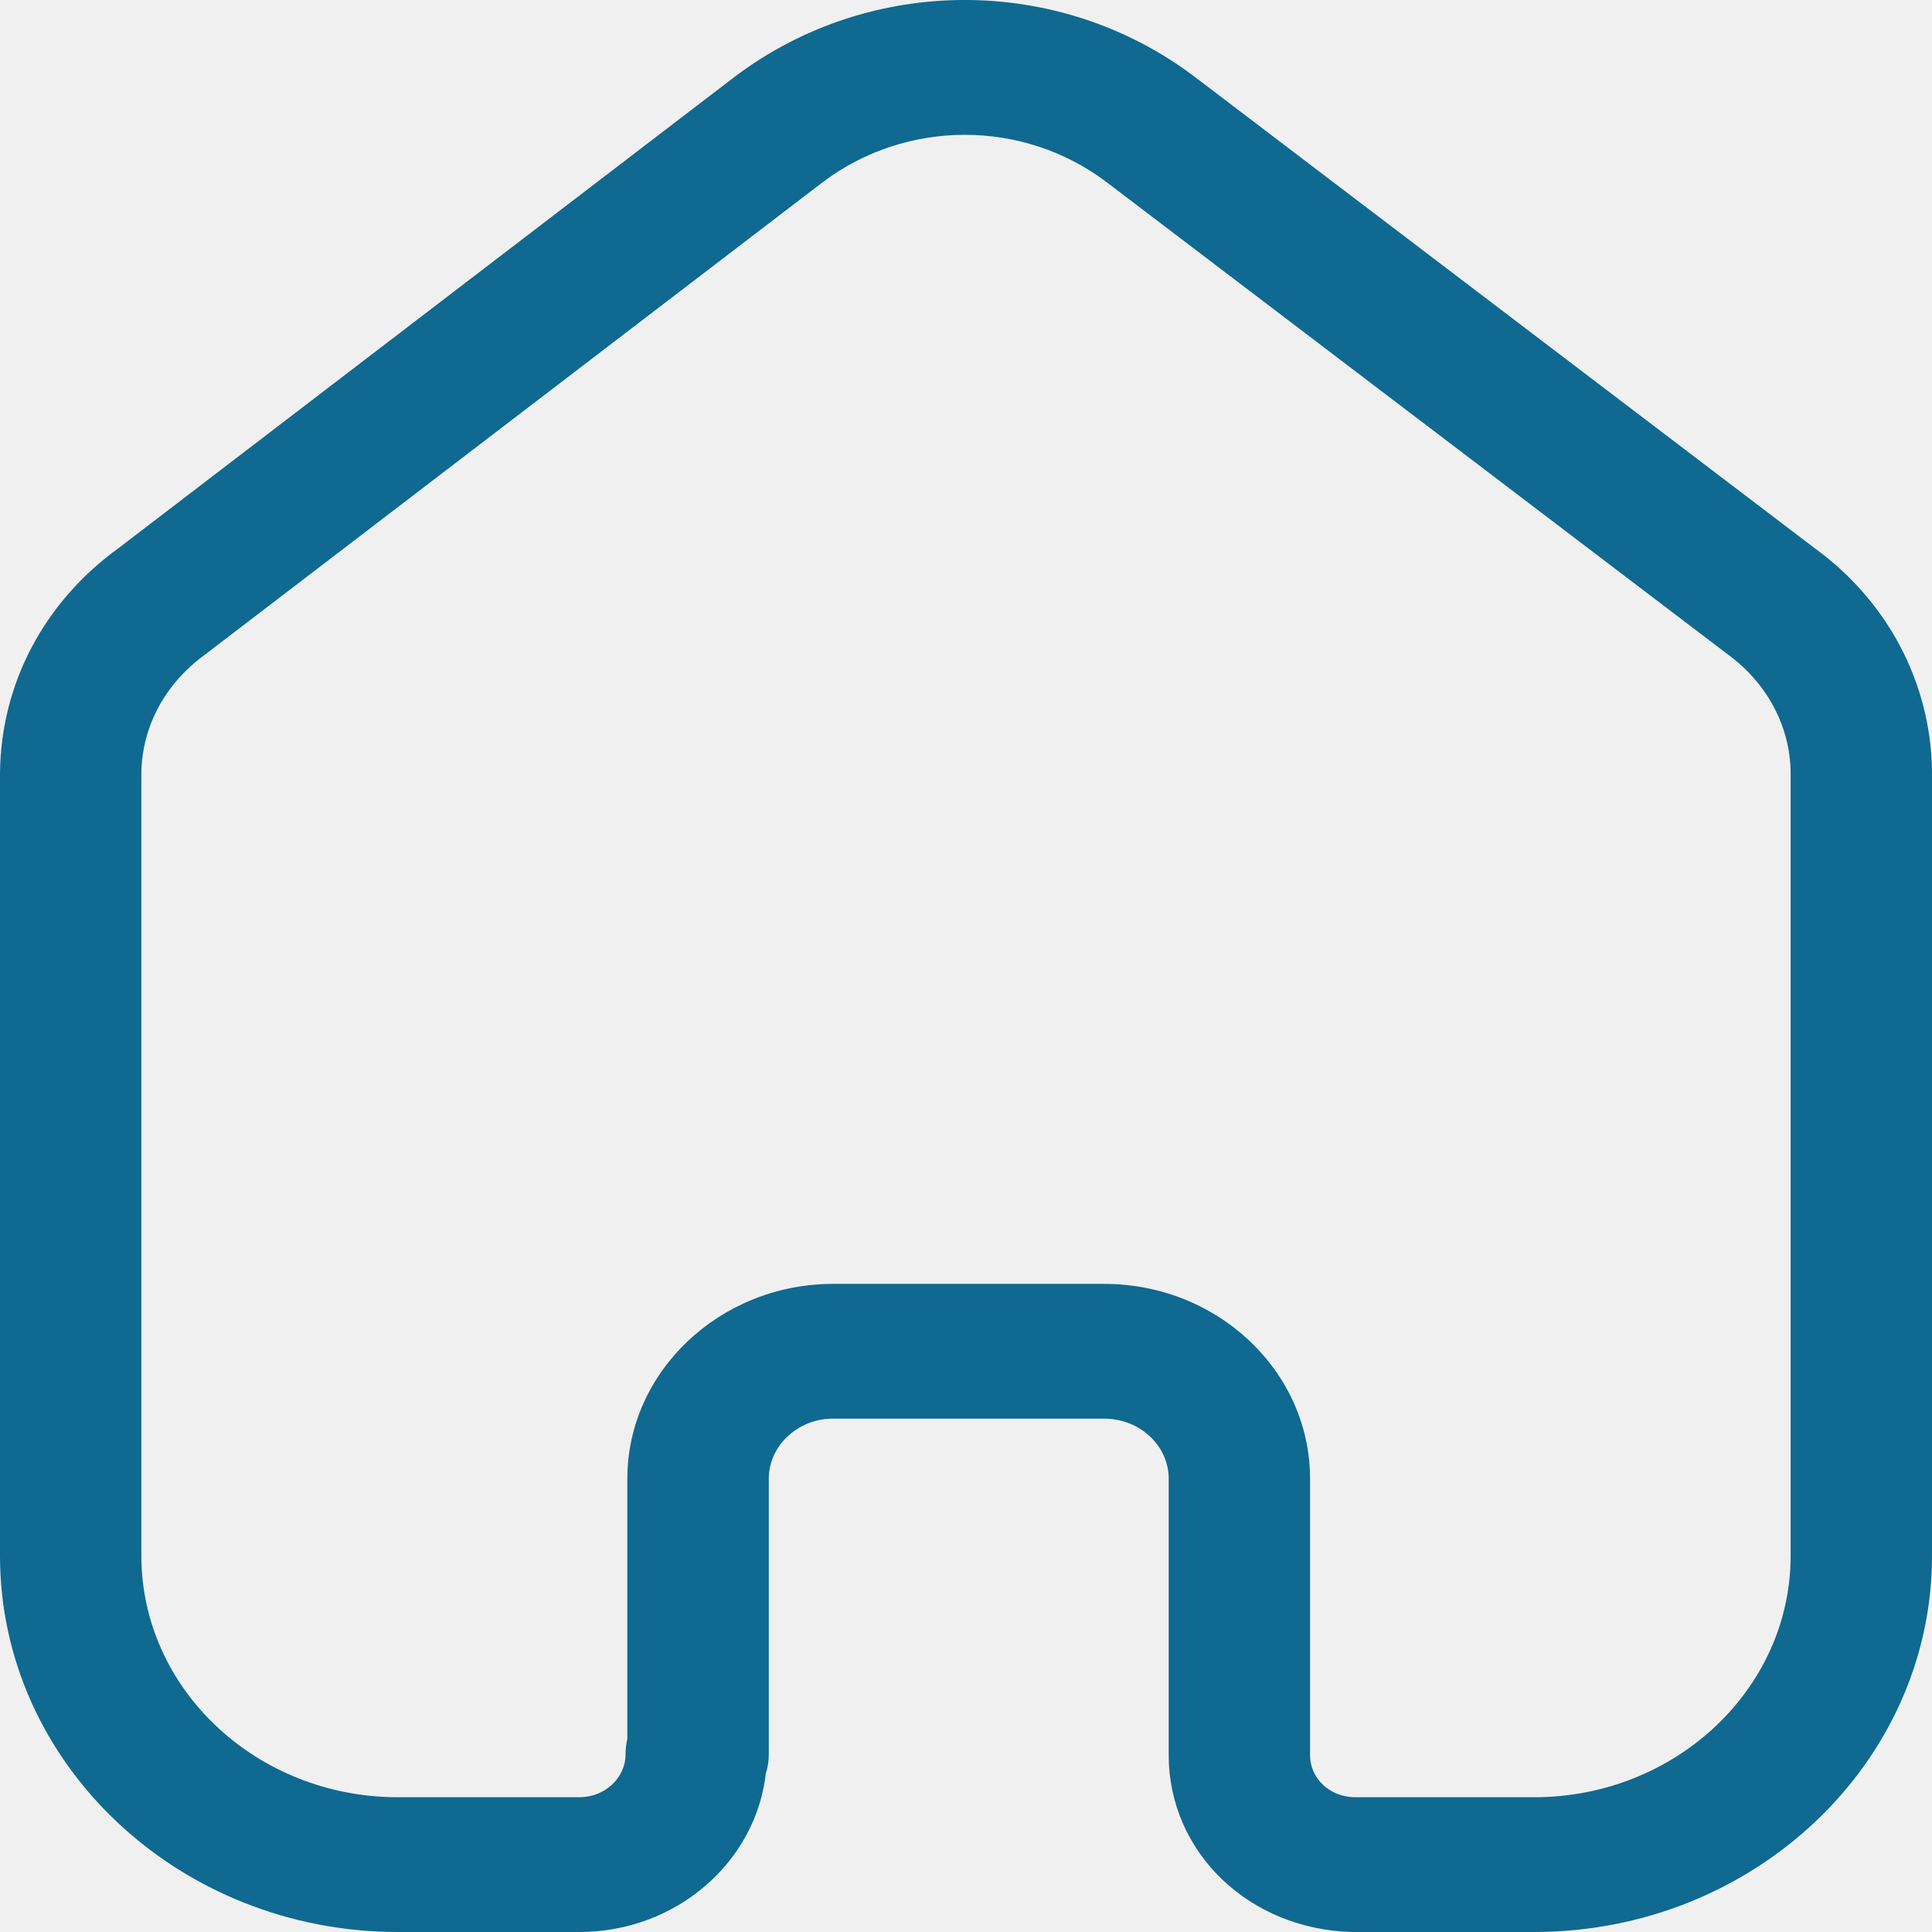
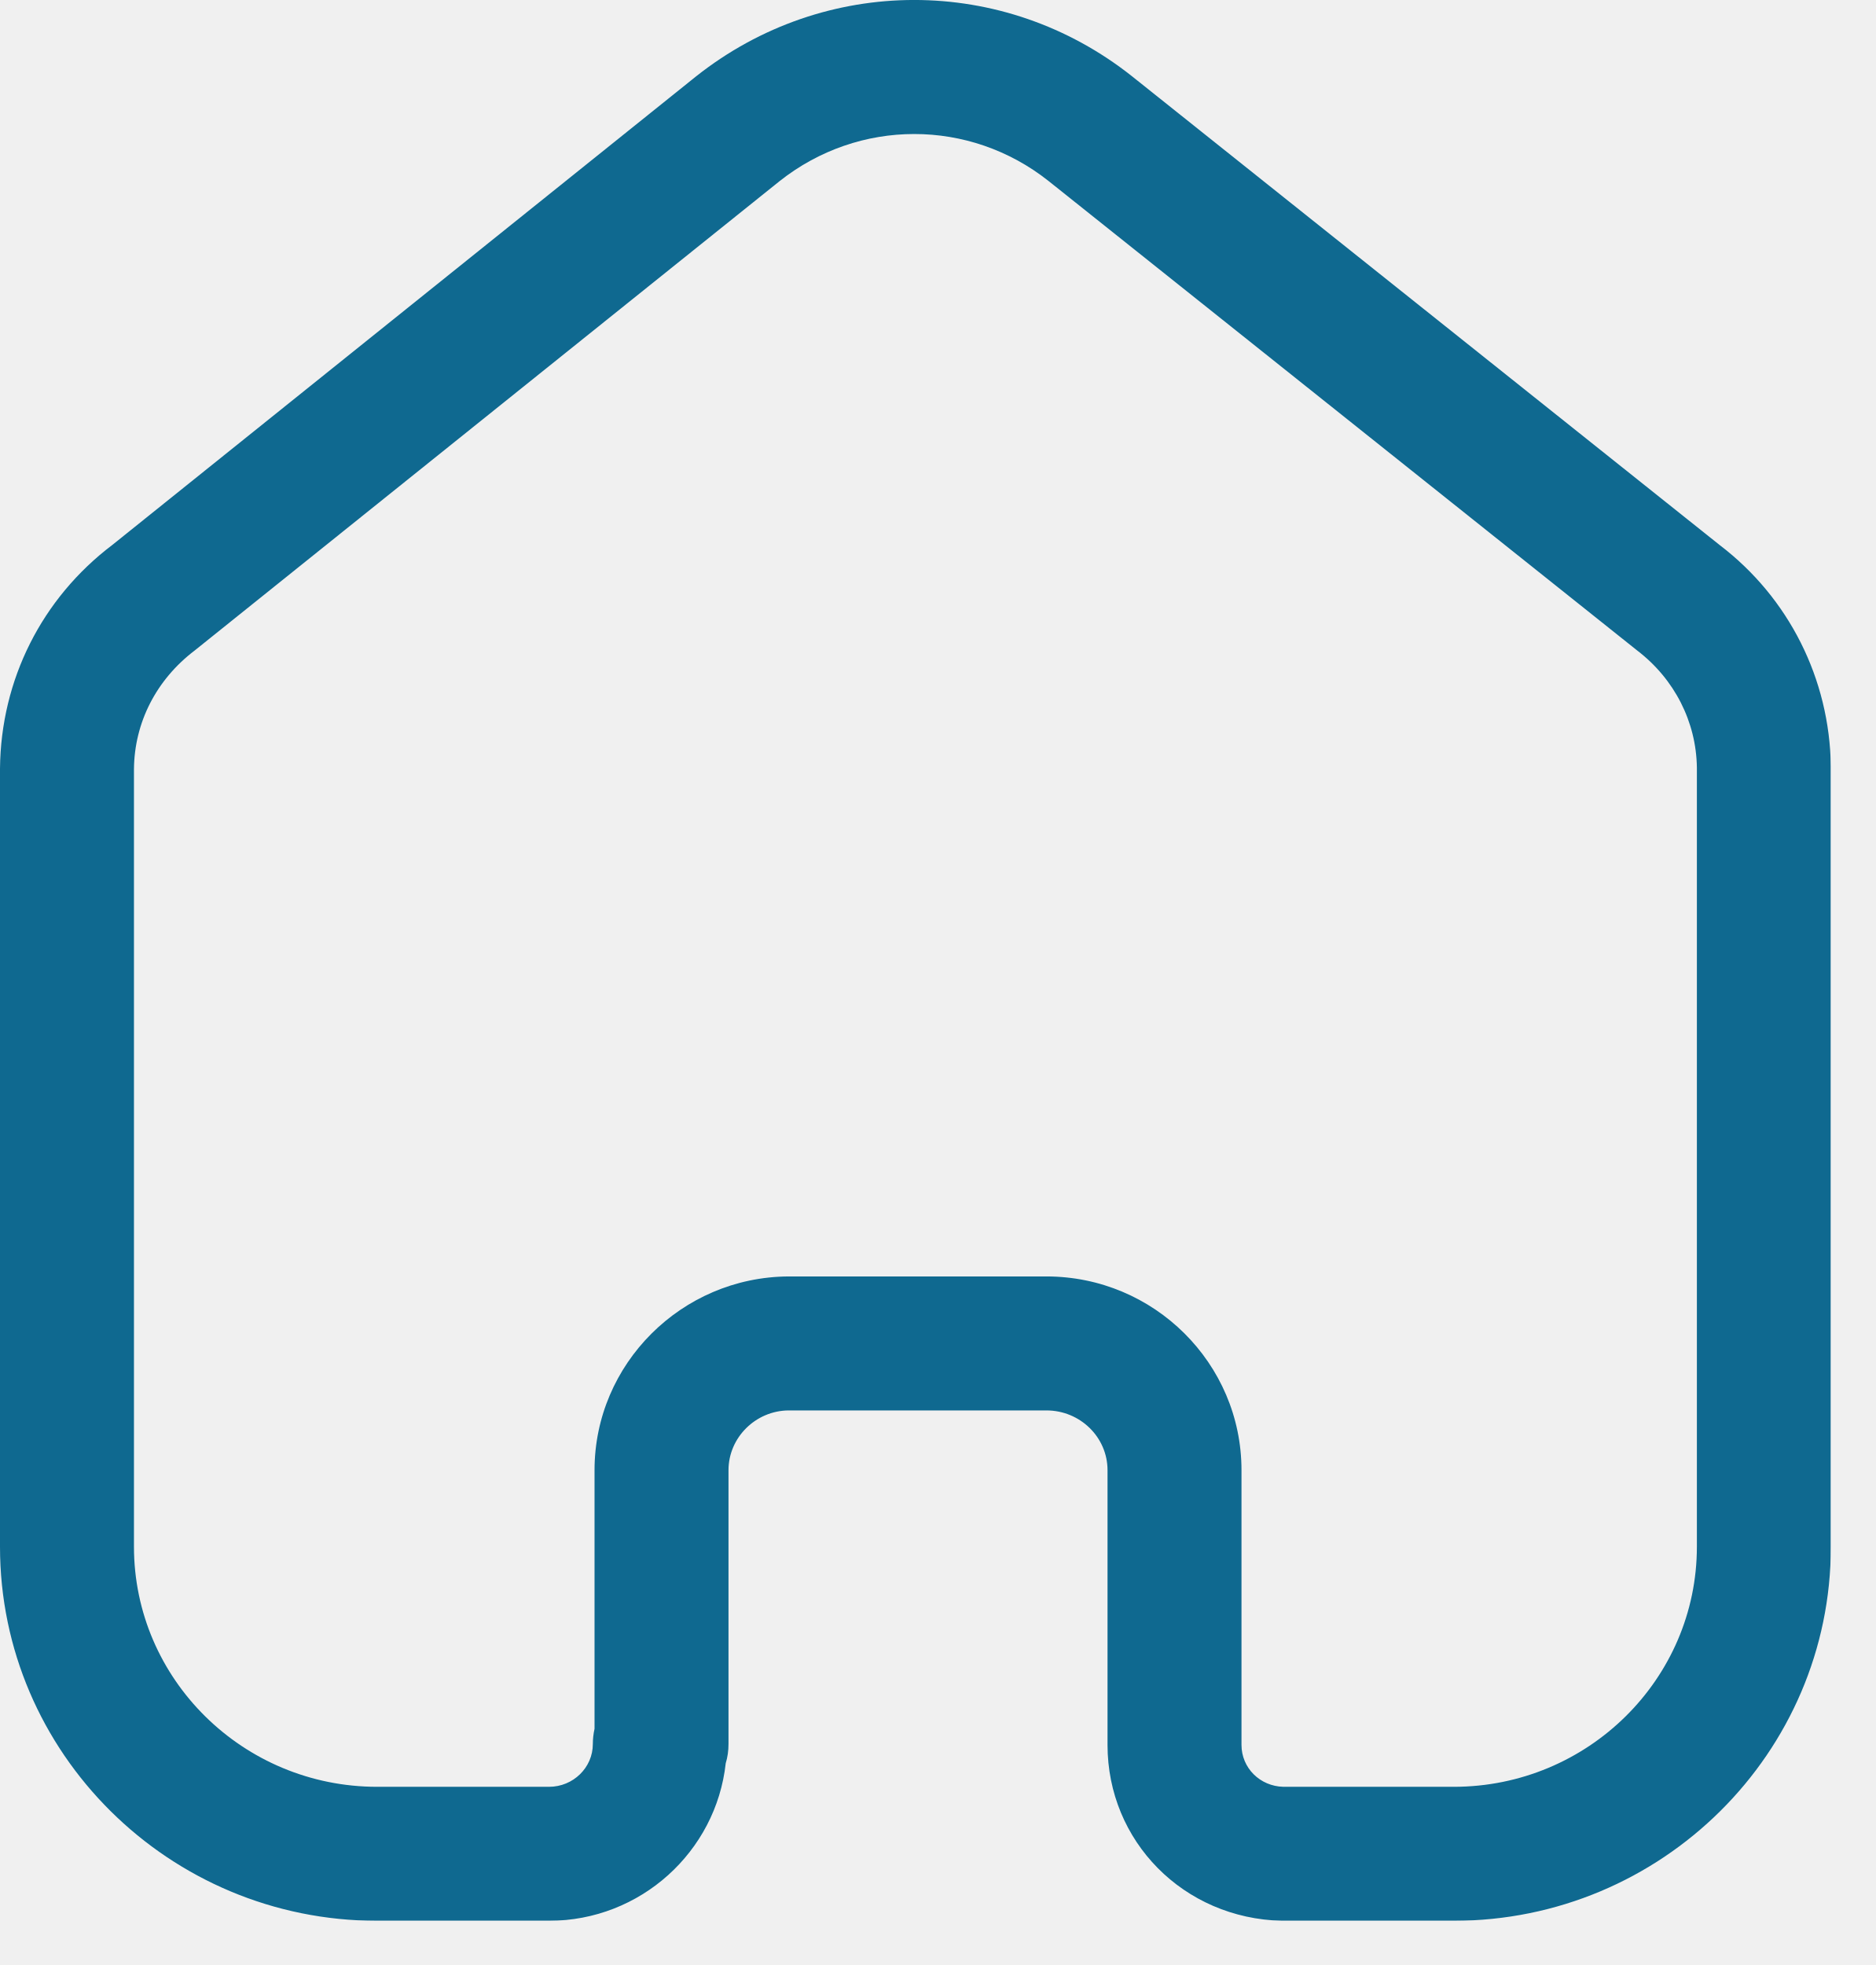
- <svg xmlns="http://www.w3.org/2000/svg" width="24" height="24" viewBox="0 0 24 24" fill="none">
-   <mask id="mask0_15_3" style="mask-type:luminance" maskUnits="userSpaceOnUse" x="0" y="0" width="24" height="25">
-     <path fill-rule="evenodd" clip-rule="evenodd" d="M0 0H24V24H0V0Z" fill="white" />
+ <svg xmlns="http://www.w3.org/2000/svg" width="21" height="22" viewBox="0 0 21 22" fill="none">
+   <mask id="mask0_22_52" style="mask-type:luminance" maskUnits="userSpaceOnUse" x="0" y="0" width="21" height="22">
+     <path fill-rule="evenodd" clip-rule="evenodd" d="M0 0H20.5V21.505H0V0Z" fill="white" />
  </mask>
-   <g mask="url(#mask0_15_3)">
-     <path fill-rule="evenodd" clip-rule="evenodd" d="M13.717 15.949C15.127 15.949 16.274 17.035 16.274 18.37V21.803C16.274 22.09 16.515 22.32 16.825 22.326H19.056C20.814 22.326 22.244 20.98 22.244 19.326V9.59C22.236 9.021 21.951 8.485 21.463 8.129L13.744 2.261C12.708 1.479 11.259 1.479 10.219 2.264L2.553 8.127C2.046 8.494 1.762 9.03 1.756 9.609V19.326C1.756 20.98 3.185 22.326 4.944 22.326H7.196C7.514 22.326 7.771 22.086 7.771 21.792C7.771 21.727 7.779 21.662 7.793 21.601V18.37C7.793 17.043 8.934 15.958 10.333 15.949H13.717ZM19.056 24H16.803C15.513 23.971 14.518 23.006 14.518 21.803V18.37C14.518 17.958 14.159 17.623 13.717 17.623H10.339C9.907 17.626 9.55 17.962 9.55 18.37V21.792C9.55 21.875 9.538 21.956 9.513 22.032C9.387 23.137 8.396 24 7.196 24H4.944C2.217 24 -0 21.903 -0 19.326V9.601C0.012 8.492 0.548 7.477 1.474 6.808L9.125 0.955C10.809 -0.318 13.157 -0.318 14.838 0.952L22.544 6.811C23.449 7.469 23.985 8.482 24 9.578V19.326C24 21.903 21.783 24 19.056 24V24Z" fill="#0F6990" />
+   <g mask="url(#mask0_22_52)">
+     <path fill-rule="evenodd" clip-rule="evenodd" d="M11.717 14.291C12.921 14.291 13.901 15.264 13.901 16.46V19.536C13.901 19.793 14.107 19.999 14.371 20.005H16.277C17.779 20.005 19 18.799 19 17.317V8.593C18.993 8.083 18.75 7.603 18.333 7.284L11.74 2.026C10.855 1.325 9.617 1.325 8.729 2.028L2.181 7.282C1.748 7.611 1.505 8.091 1.5 8.61V17.317C1.5 18.799 2.721 20.005 4.223 20.005H6.147C6.418 20.005 6.638 19.79 6.638 19.526C6.638 19.468 6.645 19.41 6.657 19.355V16.46C6.657 15.271 7.631 14.299 8.826 14.291H11.717ZM16.277 21.505H14.353C13.251 21.479 12.401 20.614 12.401 19.536V16.46C12.401 16.091 12.094 15.791 11.717 15.791H8.831C8.462 15.793 8.157 16.094 8.157 16.46V19.526C8.157 19.601 8.147 19.673 8.126 19.741C8.018 20.731 7.172 21.505 6.147 21.505H4.223C1.894 21.505 -0 19.626 -0 17.317V8.603C0.01 7.609 0.468 6.699 1.259 6.1L7.794 0.855C9.233 -0.285 11.238 -0.285 12.674 0.853L19.256 6.103C20.029 6.692 20.487 7.6 20.5 8.582V17.317C20.5 19.626 18.606 21.505 16.277 21.505V21.505Z" fill="#0F6990" />
  </g>
</svg>
